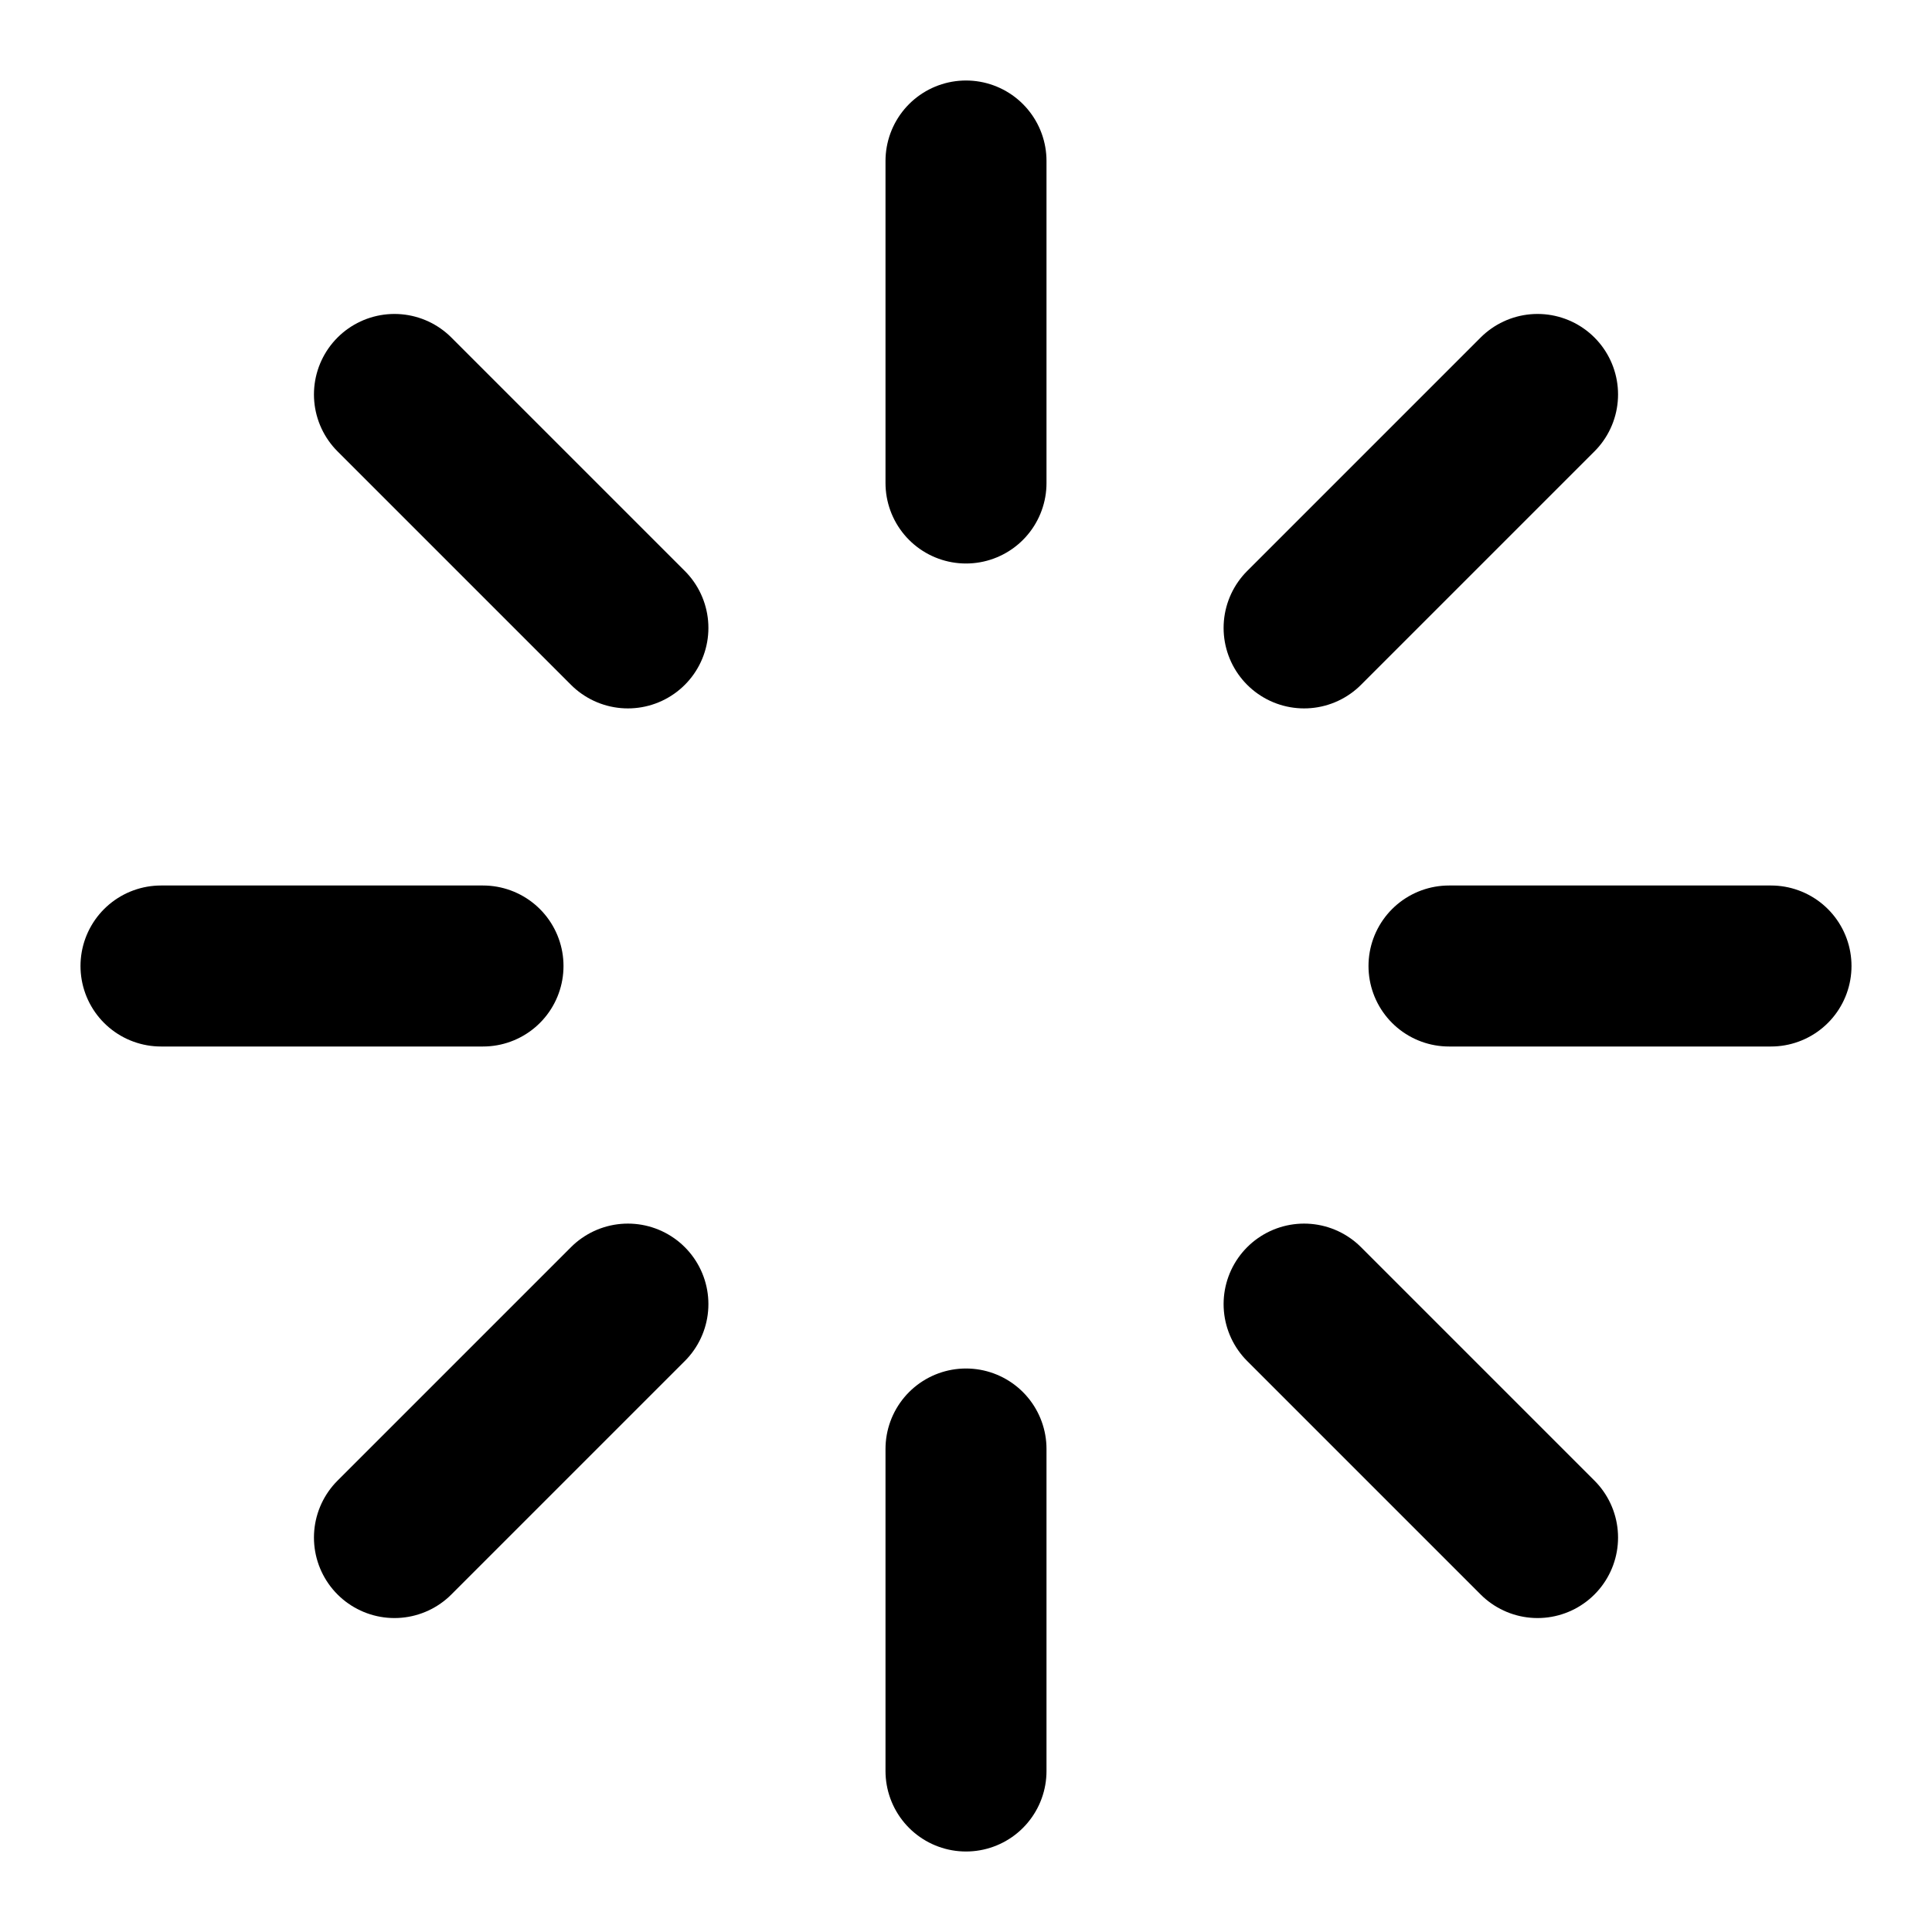
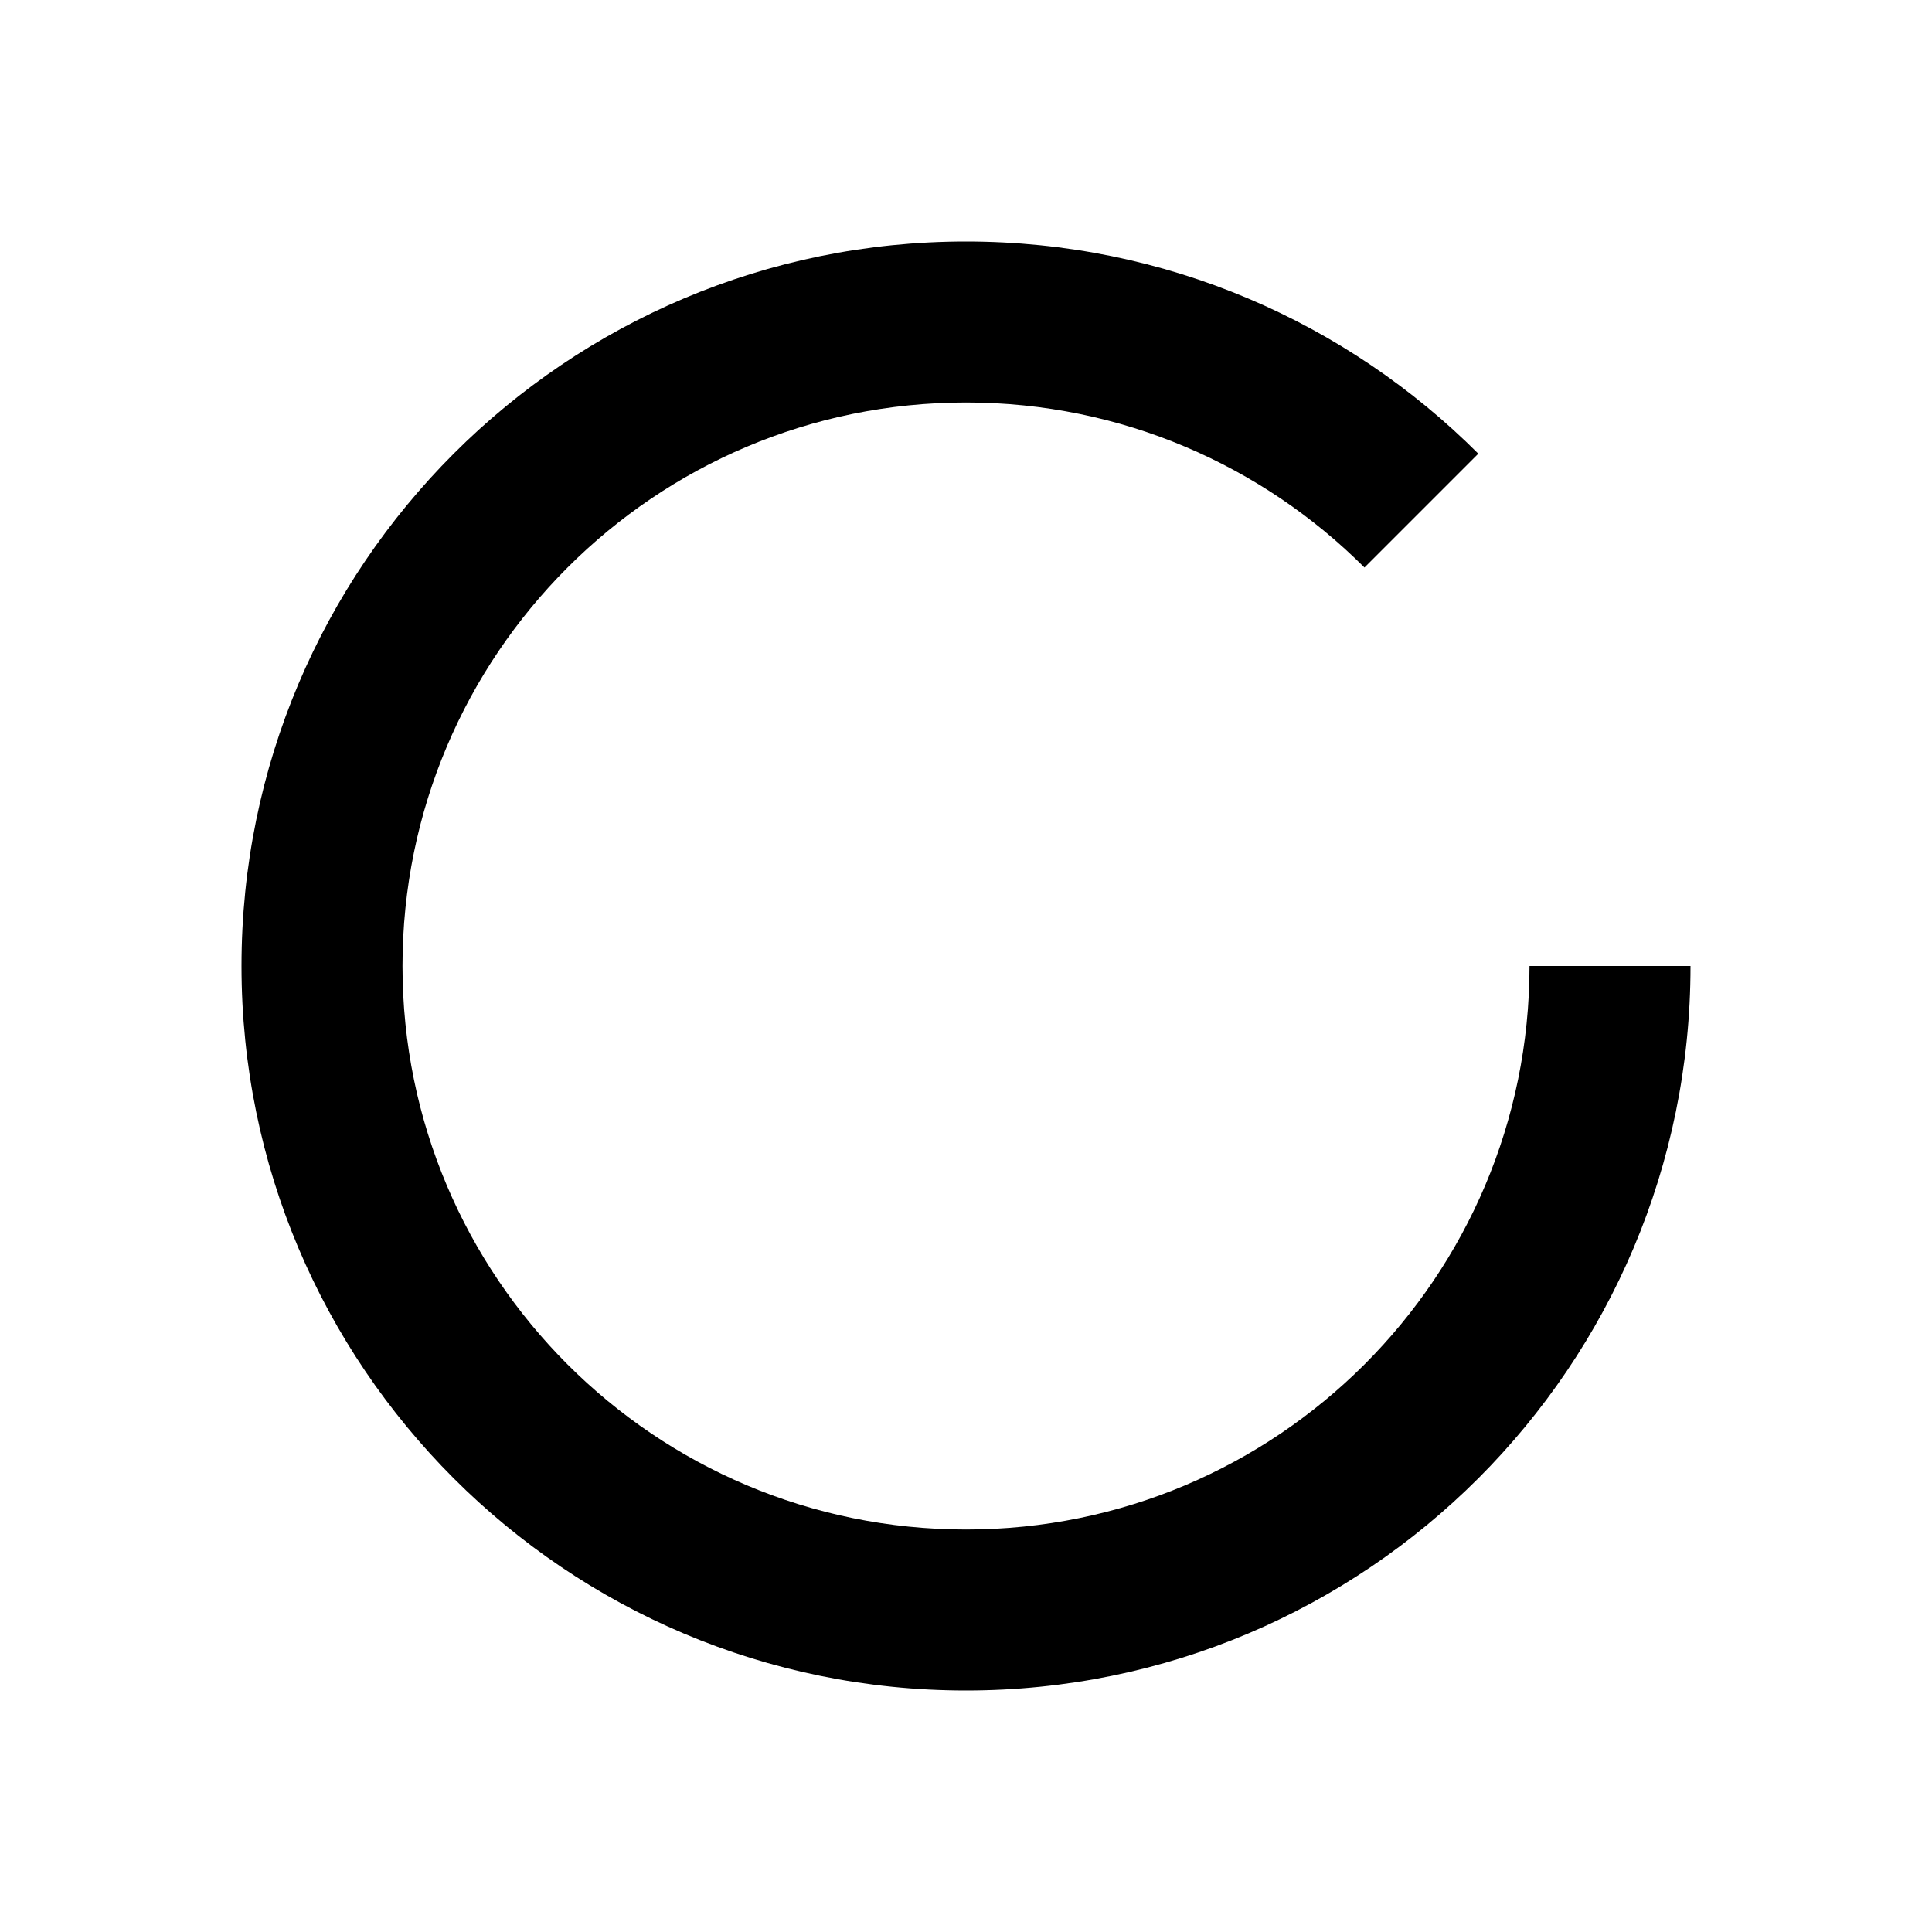
- <svg xmlns="http://www.w3.org/2000/svg" class="lucide lucide-loader" width="24" height="24" viewBox="0 0 24 24" fill="none" stroke="currentColor" stroke-width="2" stroke-linecap="round" stroke-linejoin="round">
-   <path d="M12 2v4" />
-   <path d="m16.2 7.8 2.9-2.9" />
-   <path d="M18 12h4" />
-   <path d="m16.2 16.2 2.9 2.9" />
-   <path d="M12 18v4" />
-   <path d="m4.9 19.1 2.9-2.9" />
-   <path d="M2 12h4" />
-   <path d="m4.9 4.9 2.9 2.9" />
+ <svg xmlns="http://www.w3.org/2000/svg" width="24" height="24" viewBox="0 0 24 24" fill="currentColor">
+   <path d="M18.364 5.636L16.95 7.05C15.683 5.784 13.933 5 12 5C8.134 5 5 8.134 5 12C5 15.866 8.134 19 12 19C15.866 19 19 15.866 19 12H21C21 16.971 16.971 21 12 21C7.029 21 3 16.971 3 12C3 7.029 7.029 3 12 3C14.485 3 16.735 4.007 18.364 5.636Z" />
</svg>
